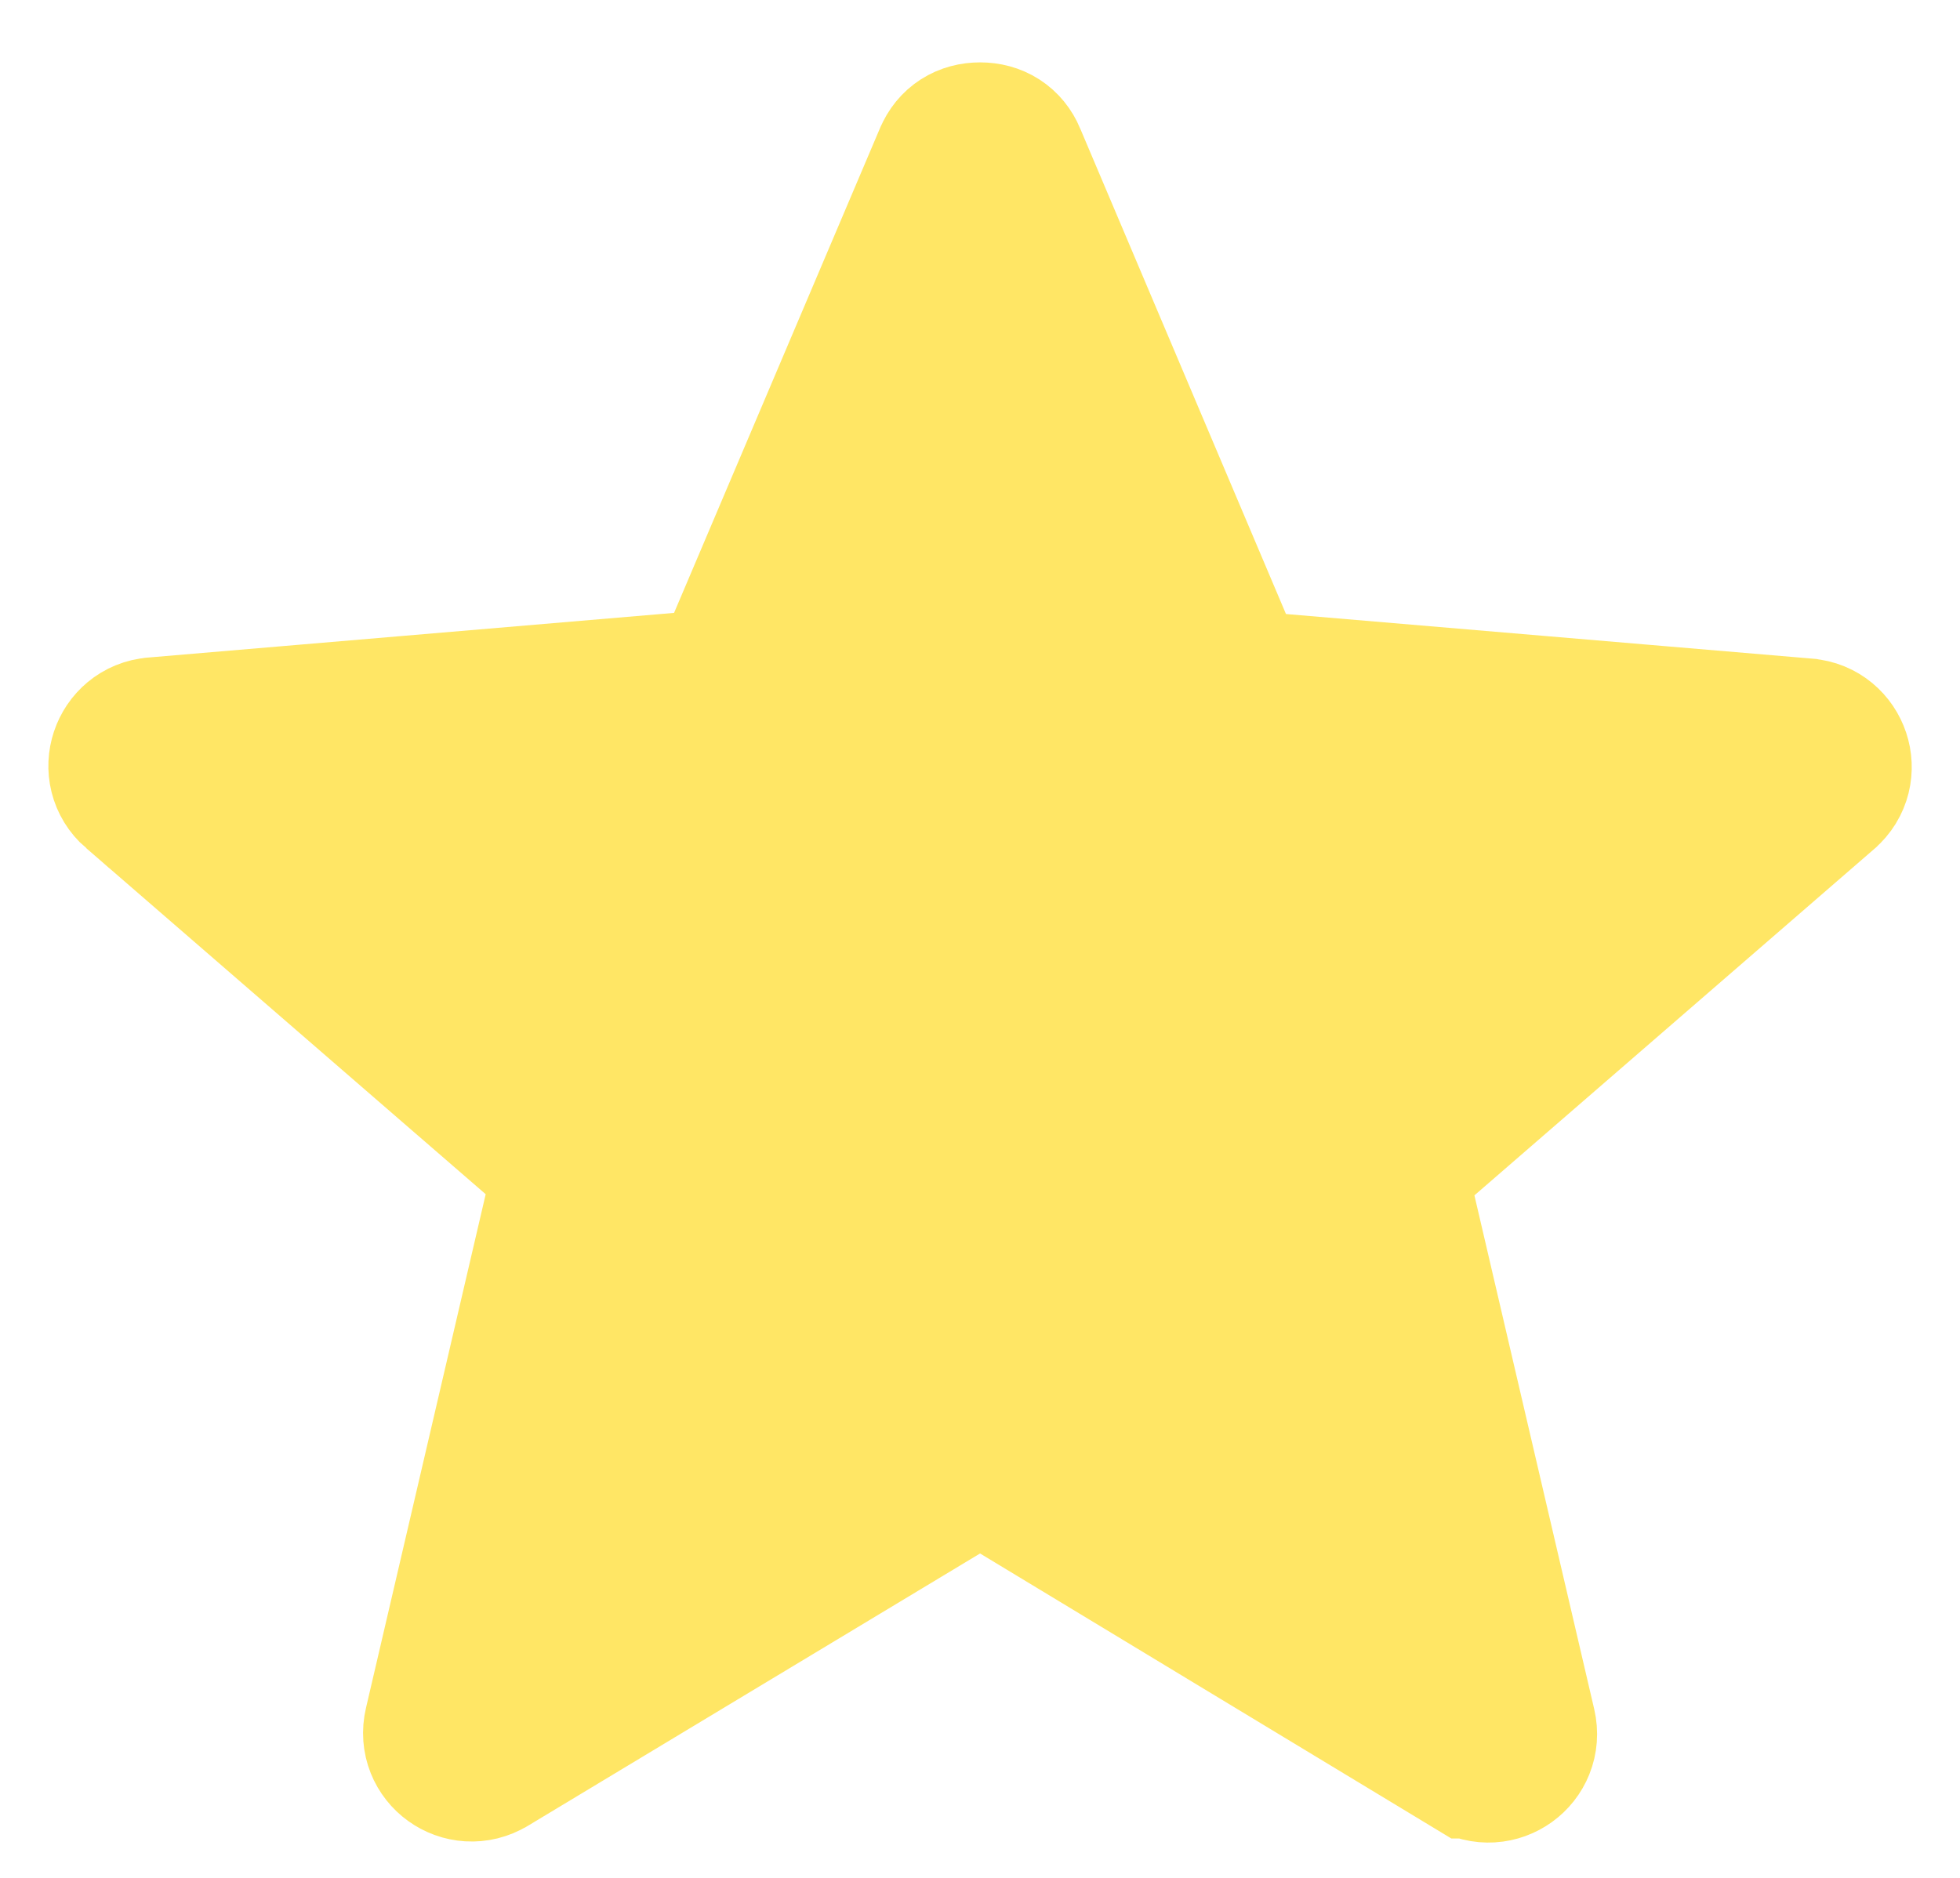
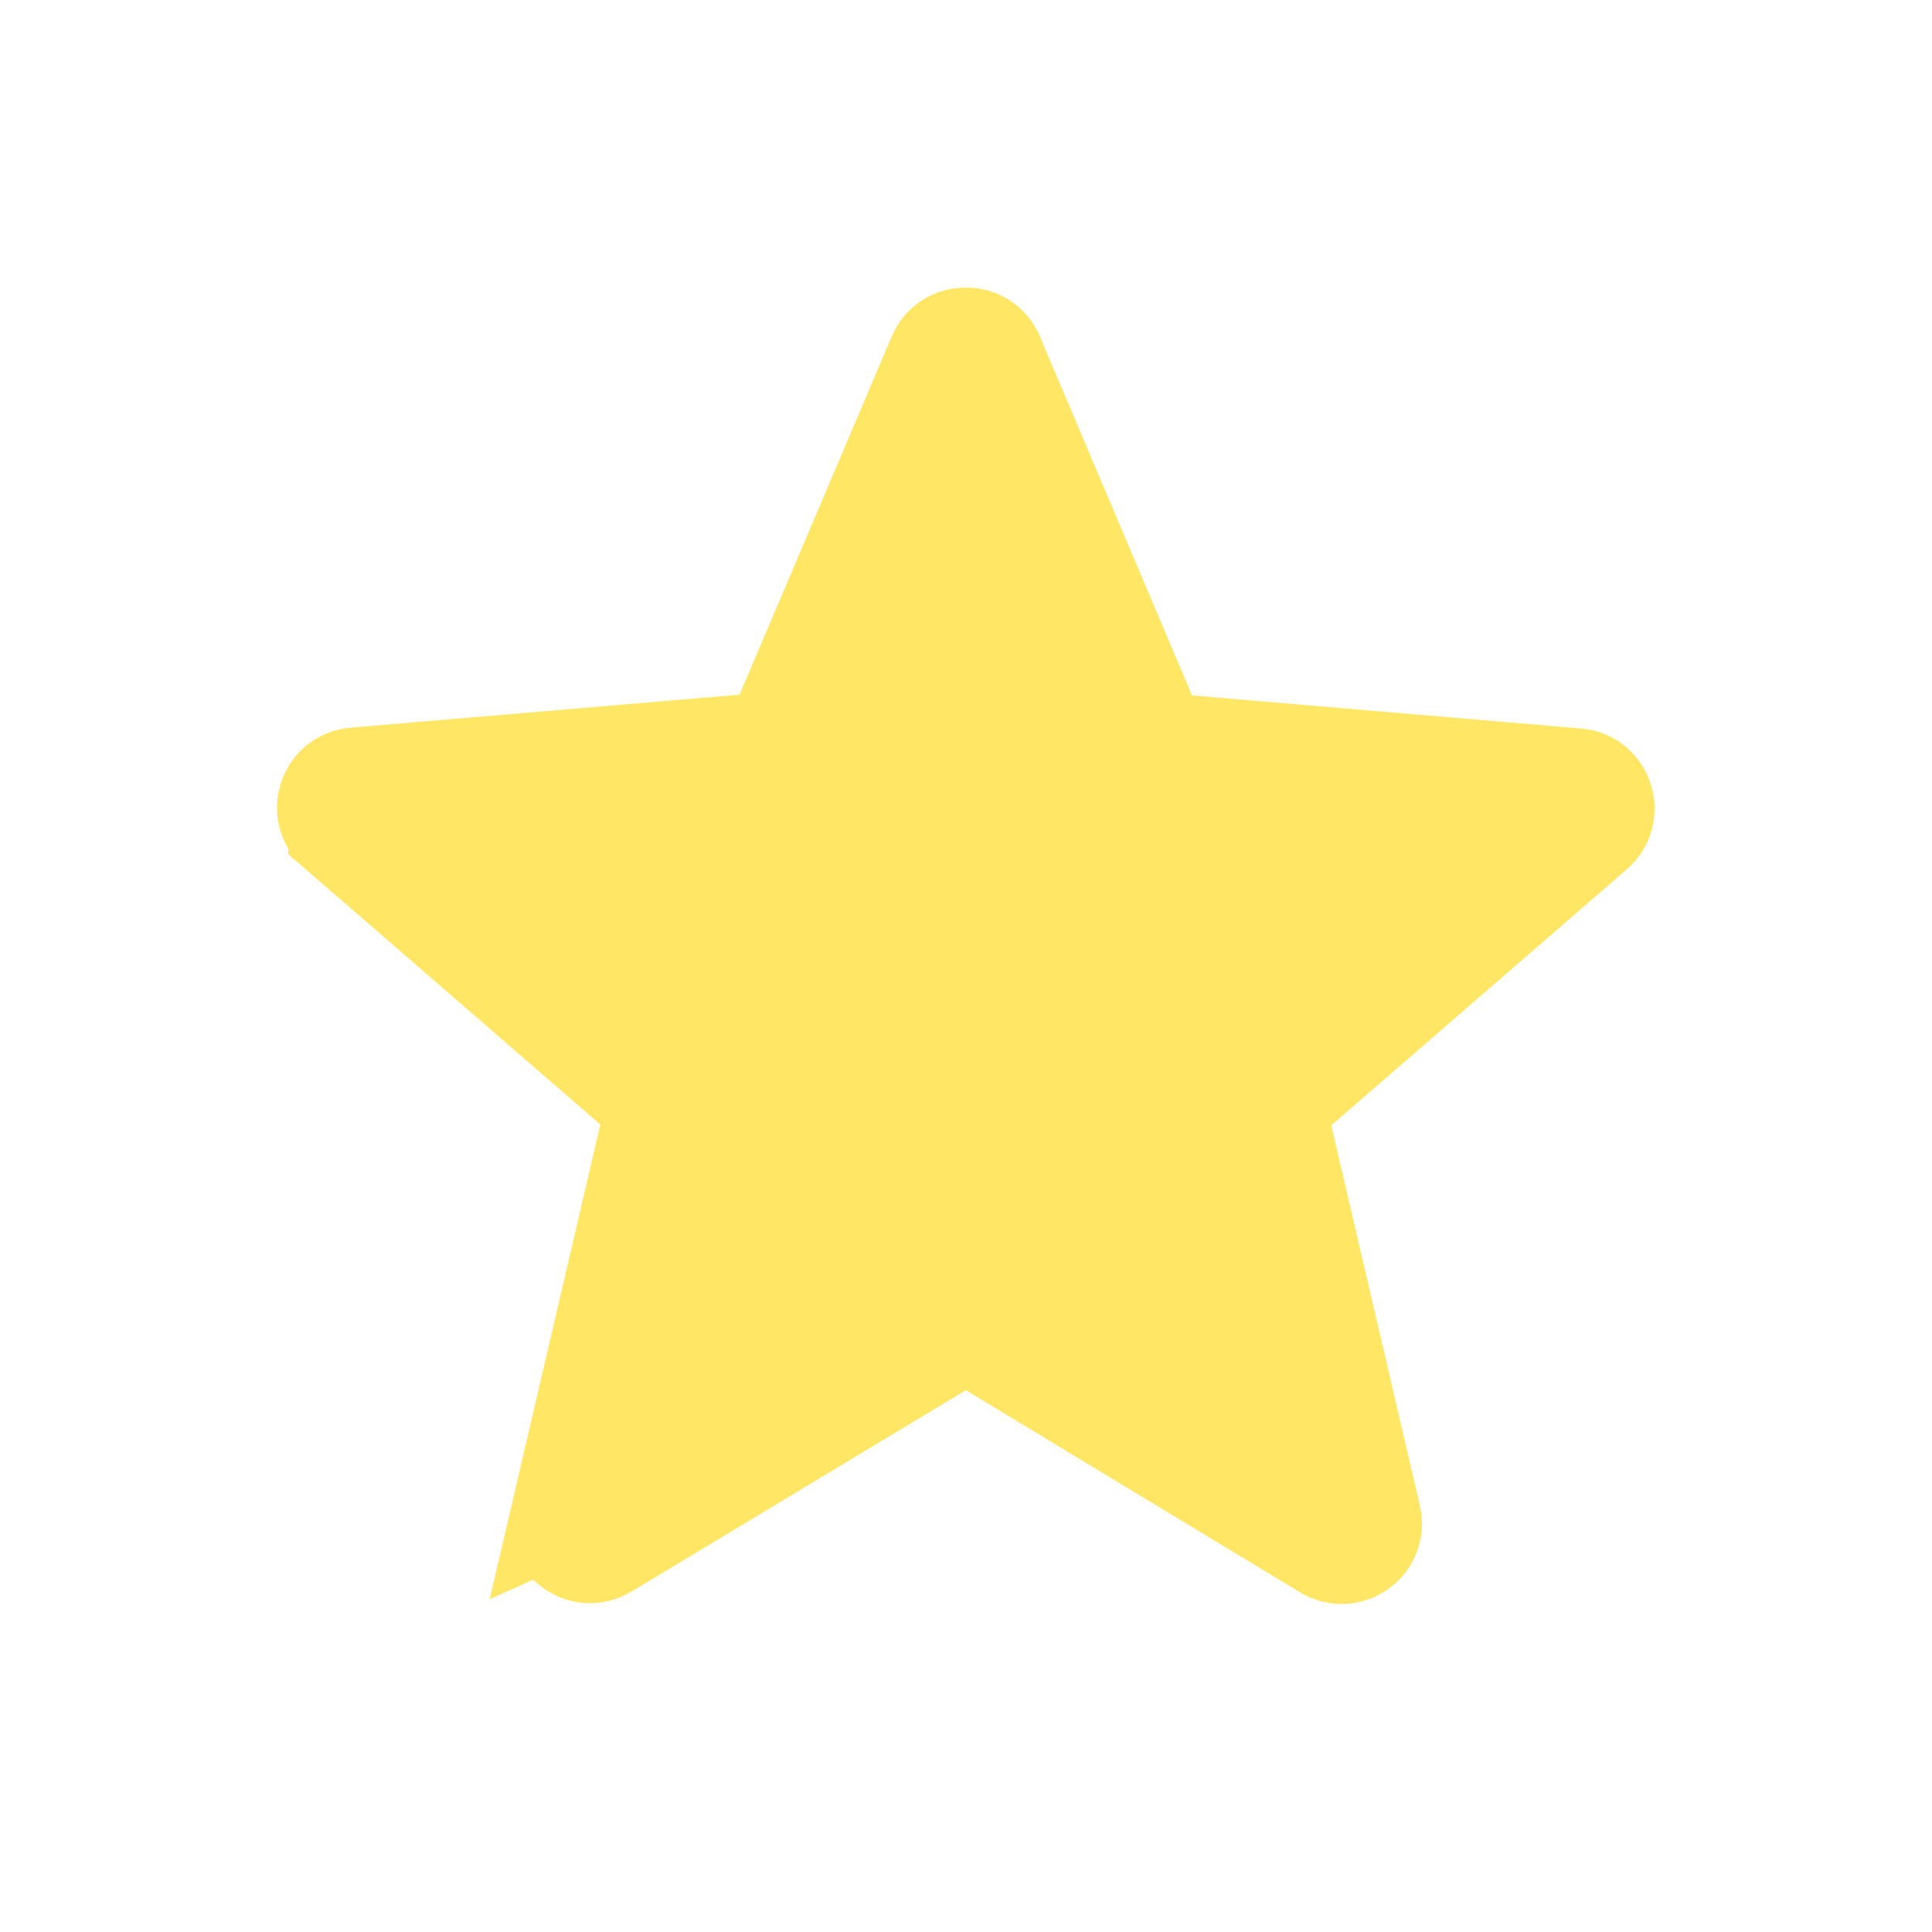
- <svg xmlns="http://www.w3.org/2000/svg" width="24" height="23" viewBox="0 0 24 23" fill="none">
-   <path d="M12.518 18.171L12.002 17.859L11.485 18.17L5.951 21.504L5.949 21.505C5.697 21.658 5.387 21.436 5.455 21.147L6.921 14.854L7.058 14.266L6.602 13.871L1.709 9.631L1.708 9.631C1.482 9.435 1.61 9.073 1.893 9.051L1.893 9.051L1.899 9.05L8.338 8.503L8.939 8.452L9.174 7.898L11.694 1.965L11.694 1.965L11.696 1.961C11.75 1.832 11.858 1.764 12.001 1.764C12.143 1.764 12.251 1.832 12.305 1.961L12.306 1.964L14.826 7.911L15.062 8.466L15.663 8.517L22.103 9.063L22.108 9.064C22.391 9.086 22.52 9.448 22.293 9.644L22.292 9.645L17.399 13.885L16.943 14.28L17.08 14.867L18.547 21.16C18.614 21.449 18.304 21.671 18.052 21.518L18.051 21.518L12.518 18.171Z" fill="#FFE665" stroke="#FFE665" stroke-width="2" />
+ <svg xmlns="http://www.w3.org/2000/svg" width="40" height="40" viewBox="0 0 40 40" fill="none">
+   <path d="M19.997 27.614L20.514 27.927L27.43 32.11L27.43 32.11C27.936 32.416 28.556 31.968 28.422 31.392L26.589 23.526L26.452 22.938L26.908 22.543L33.025 17.243L33.025 17.243C33.475 16.853 33.227 16.125 32.65 16.079L32.645 16.079L32.645 16.079L24.595 15.395L23.994 15.344L23.759 14.789L20.609 7.356L20.607 7.353C20.384 6.82 19.608 6.82 19.385 7.353L19.383 7.357L19.383 7.357L16.233 14.773L15.998 15.328L15.397 15.379L7.347 16.062L7.342 16.062L7.342 16.062C6.765 16.108 6.517 16.837 6.967 17.226L6.967 17.227L13.084 22.527L13.54 22.922L13.403 23.509L11.57 31.375L19.997 27.614ZM19.997 27.614L19.48 27.926M19.997 27.614L19.48 27.926M19.48 27.926L12.563 32.092L12.562 32.093M19.48 27.926L12.562 32.093M12.562 32.093C12.056 32.4 11.436 31.951 11.57 31.376L12.562 32.093Z" fill="#FFE665" stroke="#FFE665" stroke-width="2" />
</svg>
